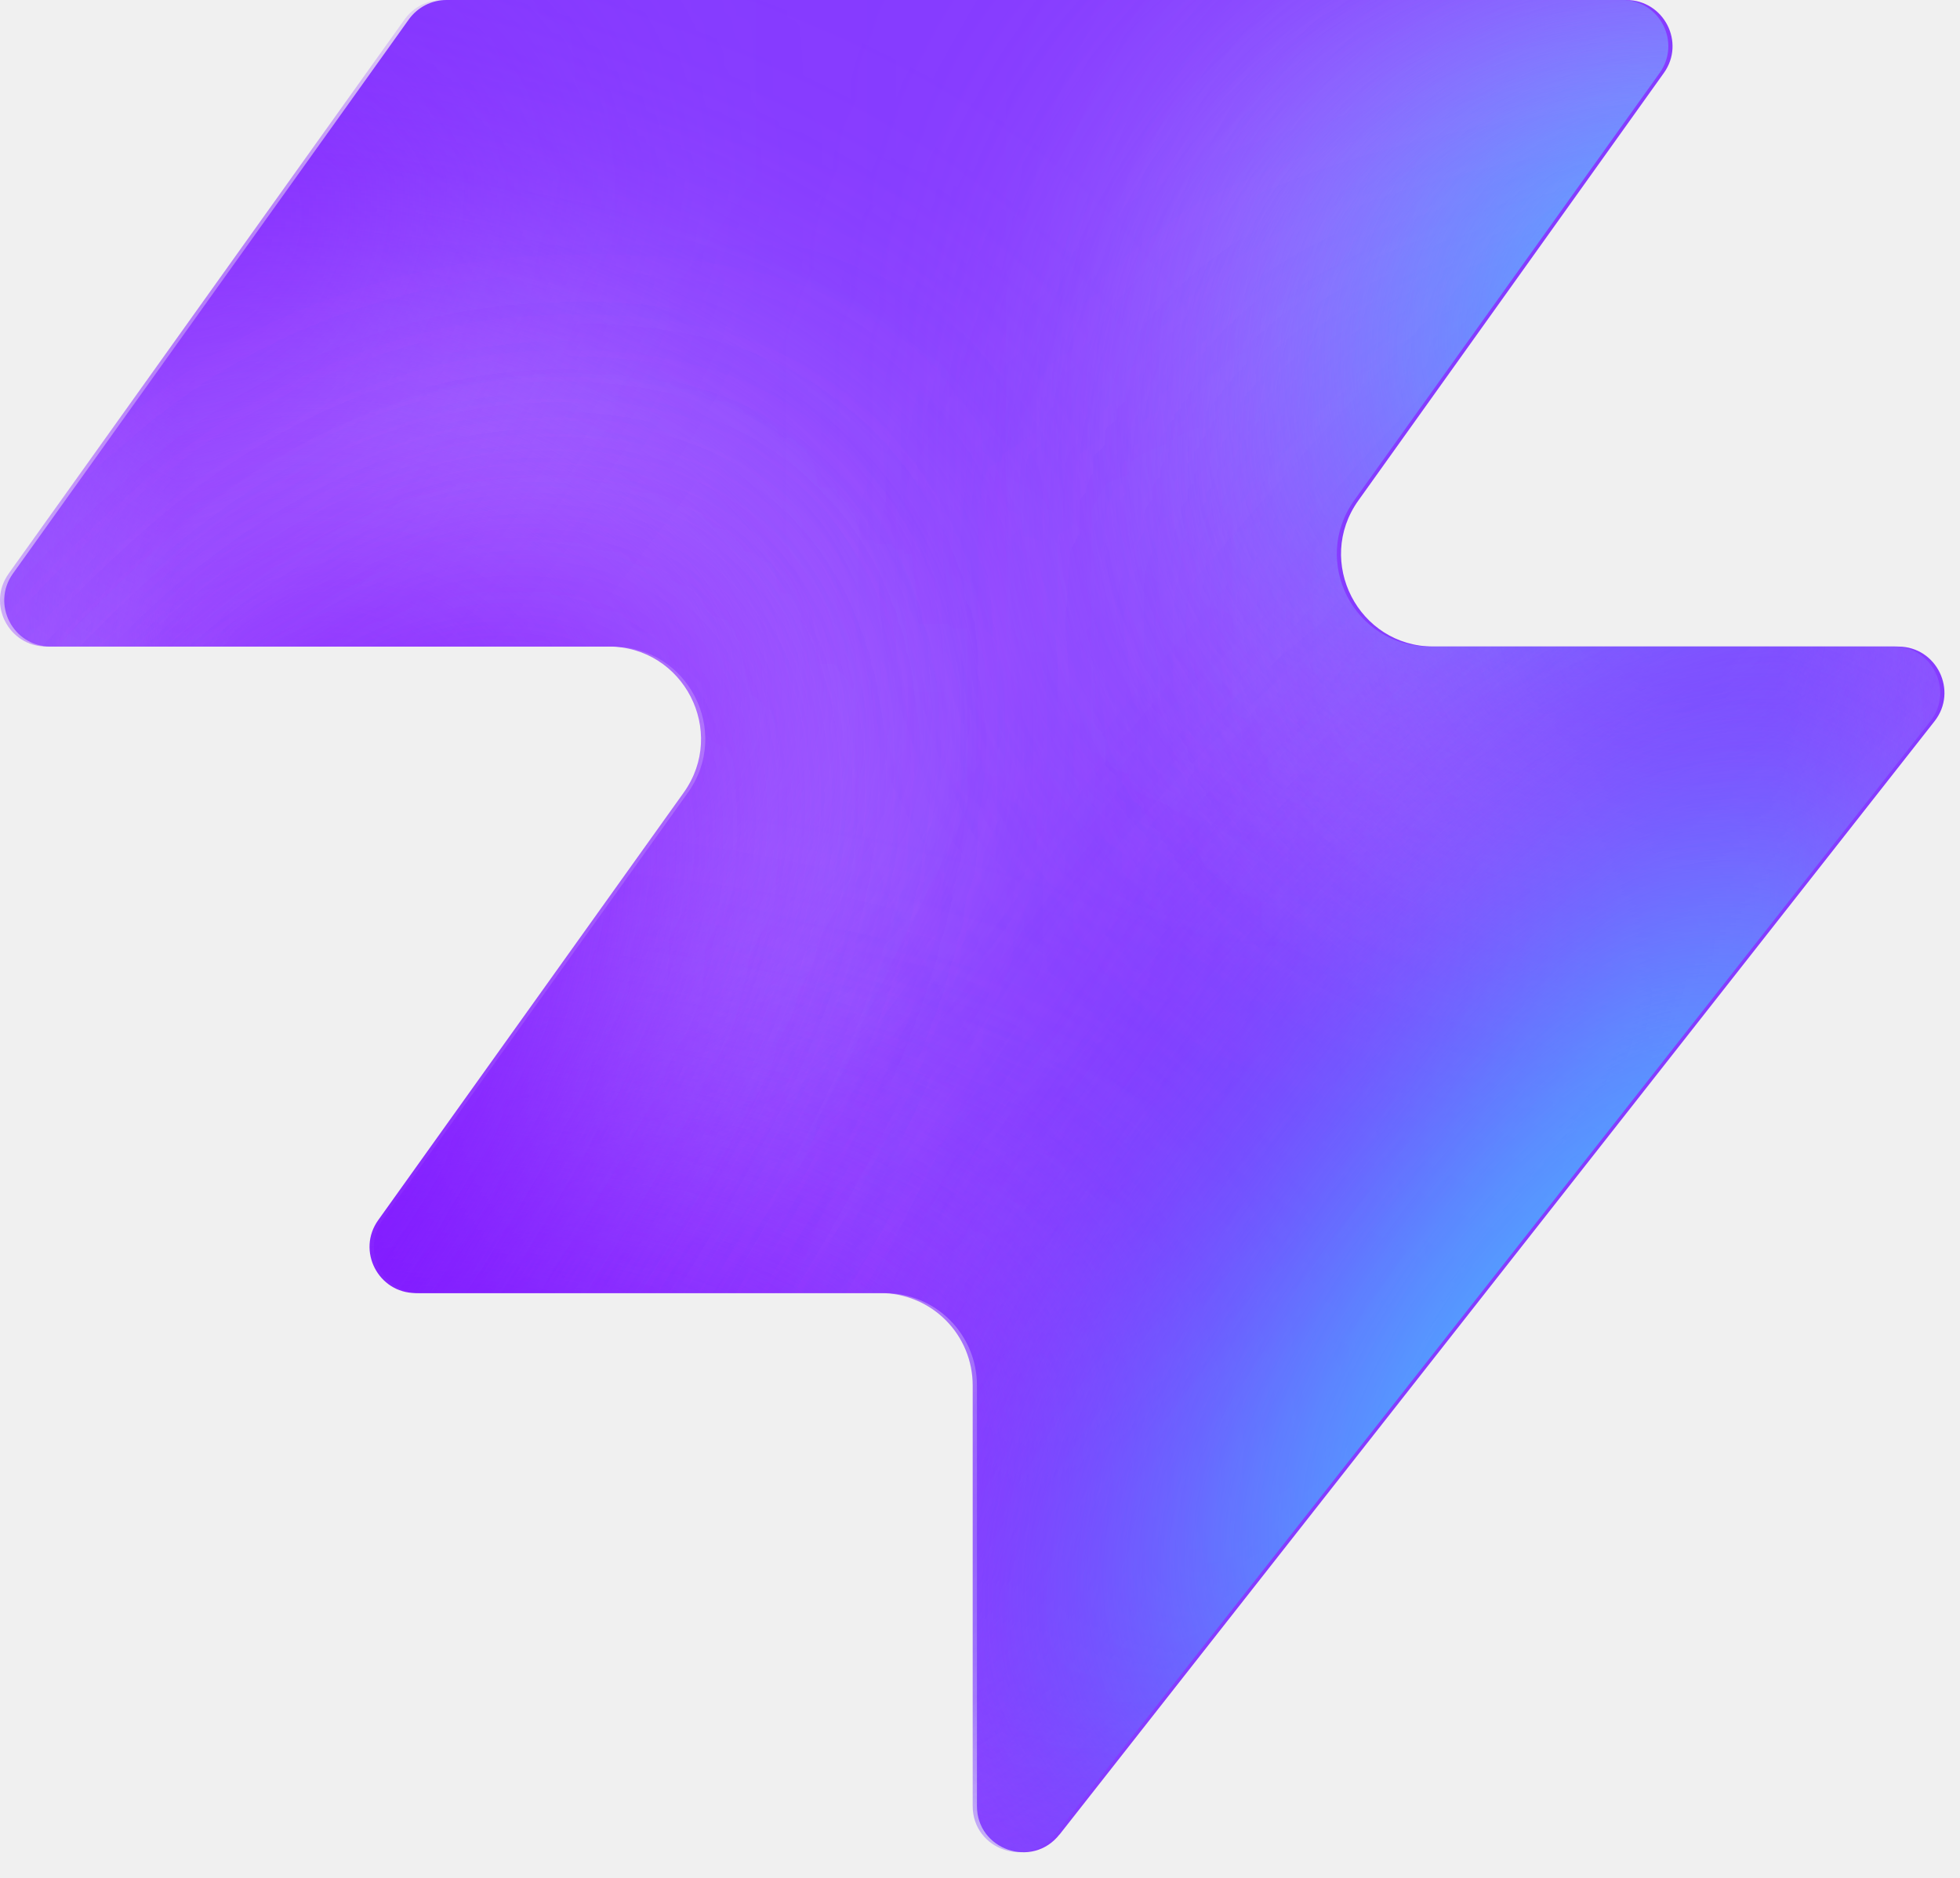
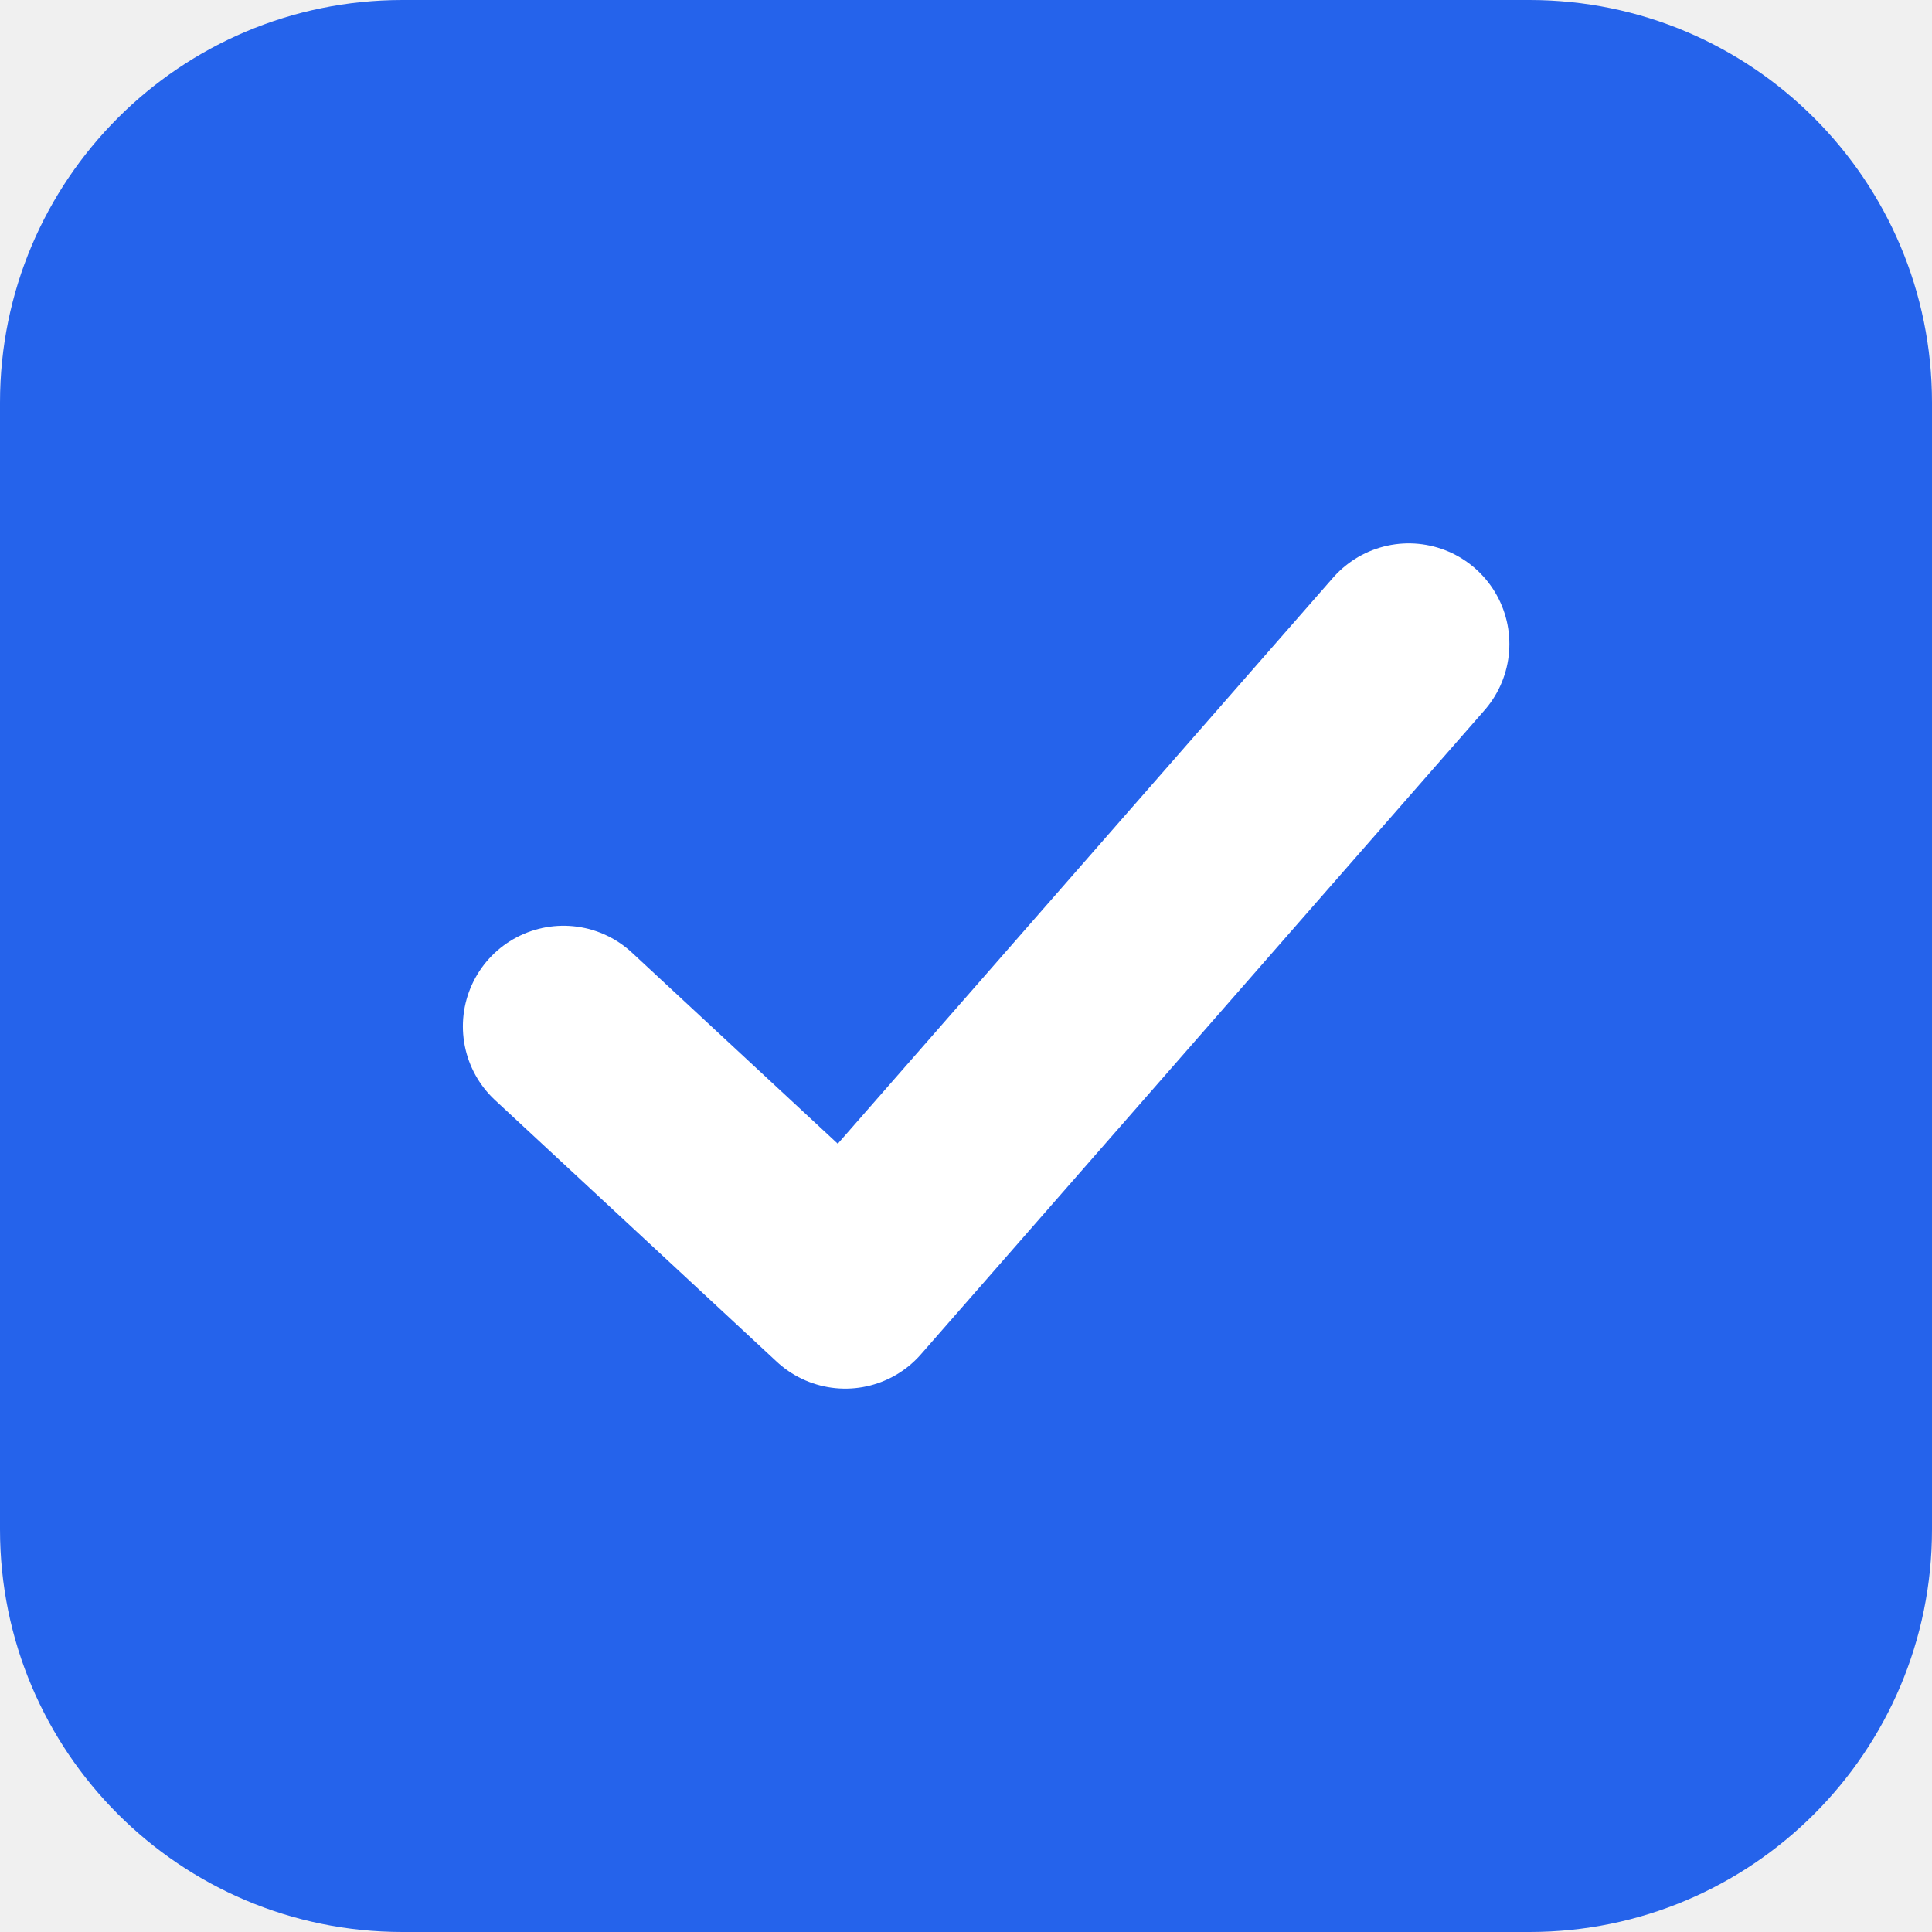
- <svg xmlns="http://www.w3.org/2000/svg" width="48" height="46" fill="none" viewBox="0 0 48 46">
-   <path fill="#863bff" d="M25.946 44.938c-.664.845-2.021.375-2.021-.698V33.937a2.26 2.26 0 0 0-2.262-2.262H10.287c-.92 0-1.456-1.04-.92-1.788l7.48-10.471c1.07-1.497 0-3.578-1.842-3.578H1.237c-.92 0-1.456-1.04-.92-1.788L10.013.474c.214-.297.556-.474.92-.474h28.894c.92 0 1.456 1.04.92 1.788l-7.48 10.471c-1.07 1.498 0 3.579 1.842 3.579h11.377c.943 0 1.473 1.088.89 1.83L25.947 44.94z" style="fill:#863bff;fill:color(display-p3 .525 .23 1);fill-opacity:1" />
-   <mask id="a" width="48" height="46" x="0" y="0" maskUnits="userSpaceOnUse" style="mask-type:alpha">
-     <path fill="#000" d="M25.842 44.938c-.664.844-2.021.375-2.021-.698V33.937a2.26 2.26 0 0 0-2.262-2.262H10.183c-.92 0-1.456-1.04-.92-1.788l7.48-10.471c1.07-1.498 0-3.579-1.842-3.579H1.133c-.92 0-1.456-1.04-.92-1.787L9.91.473c.214-.297.556-.474.92-.474h28.894c.92 0 1.456 1.04.92 1.788l-7.48 10.471c-1.07 1.498 0 3.578 1.842 3.578h11.377c.943 0 1.473 1.088.89 1.832L25.843 44.94z" style="fill:#000;fill-opacity:1" />
-   </mask>
-   <g mask="url(#a)">
-     <g filter="url(#b)">
-       <ellipse cx="5.508" cy="14.704" fill="#ede6ff" rx="5.508" ry="14.704" style="fill:#ede6ff;fill:color(display-p3 .927 .903 1);fill-opacity:1" transform="matrix(.00324 1 1 -.00324 -4.47 31.516)" />
-     </g>
-     <g filter="url(#c)">
-       <ellipse cx="10.399" cy="29.851" fill="#ede6ff" rx="10.399" ry="29.851" style="fill:#ede6ff;fill:color(display-p3 .927 .903 1);fill-opacity:1" transform="matrix(.00324 1 1 -.00324 -39.328 7.883)" />
-     </g>
-     <g filter="url(#d)">
-       <ellipse cx="5.508" cy="30.487" fill="#7e14ff" rx="5.508" ry="30.487" style="fill:#7e14ff;fill:color(display-p3 .492 .077 1);fill-opacity:1" transform="rotate(89.814 -25.913 -14.639)scale(1 -1)" />
-     </g>
-     <g filter="url(#e)">
-       <ellipse cx="5.508" cy="30.599" fill="#7e14ff" rx="5.508" ry="30.599" style="fill:#7e14ff;fill:color(display-p3 .492 .077 1);fill-opacity:1" transform="rotate(89.814 -32.644 -3.334)scale(1 -1)" />
-     </g>
-     <g filter="url(#f)">
-       <ellipse cx="5.508" cy="30.599" fill="#7e14ff" rx="5.508" ry="30.599" style="fill:#7e14ff;fill:color(display-p3 .492 .077 1);fill-opacity:1" transform="matrix(.00324 1 1 -.00324 -34.34 30.47)" />
-     </g>
-     <g filter="url(#g)">
-       <ellipse cx="14.072" cy="22.078" fill="#ede6ff" rx="14.072" ry="22.078" style="fill:#ede6ff;fill:color(display-p3 .927 .903 1);fill-opacity:1" transform="rotate(93.35 24.506 48.493)scale(-1 1)" />
-     </g>
-     <g filter="url(#h)">
-       <ellipse cx="3.47" cy="21.501" fill="#7e14ff" rx="3.47" ry="21.501" style="fill:#7e14ff;fill:color(display-p3 .492 .077 1);fill-opacity:1" transform="rotate(89.009 28.708 47.59)scale(-1 1)" />
-     </g>
-     <g filter="url(#i)">
-       <ellipse cx="3.47" cy="21.501" fill="#7e14ff" rx="3.47" ry="21.501" style="fill:#7e14ff;fill:color(display-p3 .492 .077 1);fill-opacity:1" transform="rotate(89.009 28.708 47.59)scale(-1 1)" />
-     </g>
-     <g filter="url(#j)">
-       <ellipse cx=".387" cy="8.972" fill="#7e14ff" rx="4.407" ry="29.108" style="fill:#7e14ff;fill:color(display-p3 .492 .077 1);fill-opacity:1" transform="rotate(39.51 .387 8.972)" />
-     </g>
-     <g filter="url(#k)">
-       <ellipse cx="47.523" cy="-6.092" fill="#7e14ff" rx="4.407" ry="29.108" style="fill:#7e14ff;fill:color(display-p3 .492 .077 1);fill-opacity:1" transform="rotate(37.892 47.523 -6.092)" />
-     </g>
-     <g filter="url(#l)">
-       <ellipse cx="41.412" cy="6.333" fill="#47bfff" rx="5.971" ry="9.665" style="fill:#47bfff;fill:color(display-p3 .28 .748 1);fill-opacity:1" transform="rotate(37.892 41.412 6.333)" />
-     </g>
-     <g filter="url(#m)">
-       <ellipse cx="-1.879" cy="38.332" fill="#7e14ff" rx="4.407" ry="29.108" style="fill:#7e14ff;fill:color(display-p3 .492 .077 1);fill-opacity:1" transform="rotate(37.892 -1.88 38.332)" />
-     </g>
-     <g filter="url(#n)">
-       <ellipse cx="-1.879" cy="38.332" fill="#7e14ff" rx="4.407" ry="29.108" style="fill:#7e14ff;fill:color(display-p3 .492 .077 1);fill-opacity:1" transform="rotate(37.892 -1.88 38.332)" />
-     </g>
-     <g filter="url(#o)">
-       <ellipse cx="35.651" cy="29.907" fill="#7e14ff" rx="4.407" ry="29.108" style="fill:#7e14ff;fill:color(display-p3 .492 .077 1);fill-opacity:1" transform="rotate(37.892 35.651 29.907)" />
-     </g>
-     <g filter="url(#p)">
-       <ellipse cx="38.418" cy="32.4" fill="#47bfff" rx="5.971" ry="15.297" style="fill:#47bfff;fill:color(display-p3 .28 .748 1);fill-opacity:1" transform="rotate(37.892 38.418 32.4)" />
-     </g>
-   </g>
-   <defs>
-     <filter id="b" width="60.045" height="41.654" x="-19.77" y="16.149" color-interpolation-filters="sRGB" filterUnits="userSpaceOnUse">
-       <feFlood flood-opacity="0" result="BackgroundImageFix" />
-       <feBlend in="SourceGraphic" in2="BackgroundImageFix" result="shape" />
-       <feGaussianBlur result="effect1_foregroundBlur_2002_17158" stdDeviation="7.659" />
-     </filter>
-     <filter id="c" width="90.34" height="51.437" x="-54.613" y="-7.533" color-interpolation-filters="sRGB" filterUnits="userSpaceOnUse">
-       <feFlood flood-opacity="0" result="BackgroundImageFix" />
-       <feBlend in="SourceGraphic" in2="BackgroundImageFix" result="shape" />
-       <feGaussianBlur result="effect1_foregroundBlur_2002_17158" stdDeviation="7.659" />
-     </filter>
-     <filter id="d" width="79.355" height="29.4" x="-49.64" y="2.03" color-interpolation-filters="sRGB" filterUnits="userSpaceOnUse">
-       <feFlood flood-opacity="0" result="BackgroundImageFix" />
-       <feBlend in="SourceGraphic" in2="BackgroundImageFix" result="shape" />
-       <feGaussianBlur result="effect1_foregroundBlur_2002_17158" stdDeviation="4.596" />
-     </filter>
-     <filter id="e" width="79.579" height="29.4" x="-45.045" y="20.029" color-interpolation-filters="sRGB" filterUnits="userSpaceOnUse">
-       <feFlood flood-opacity="0" result="BackgroundImageFix" />
-       <feBlend in="SourceGraphic" in2="BackgroundImageFix" result="shape" />
-       <feGaussianBlur result="effect1_foregroundBlur_2002_17158" stdDeviation="4.596" />
-     </filter>
-     <filter id="f" width="79.579" height="29.4" x="-43.513" y="21.178" color-interpolation-filters="sRGB" filterUnits="userSpaceOnUse">
-       <feFlood flood-opacity="0" result="BackgroundImageFix" />
-       <feBlend in="SourceGraphic" in2="BackgroundImageFix" result="shape" />
-       <feGaussianBlur result="effect1_foregroundBlur_2002_17158" stdDeviation="4.596" />
-     </filter>
-     <filter id="g" width="74.749" height="58.852" x="15.756" y="-17.901" color-interpolation-filters="sRGB" filterUnits="userSpaceOnUse">
-       <feFlood flood-opacity="0" result="BackgroundImageFix" />
-       <feBlend in="SourceGraphic" in2="BackgroundImageFix" result="shape" />
-       <feGaussianBlur result="effect1_foregroundBlur_2002_17158" stdDeviation="7.659" />
-     </filter>
-     <filter id="h" width="61.377" height="25.362" x="23.548" y="2.284" color-interpolation-filters="sRGB" filterUnits="userSpaceOnUse">
-       <feFlood flood-opacity="0" result="BackgroundImageFix" />
-       <feBlend in="SourceGraphic" in2="BackgroundImageFix" result="shape" />
-       <feGaussianBlur result="effect1_foregroundBlur_2002_17158" stdDeviation="4.596" />
-     </filter>
-     <filter id="i" width="61.377" height="25.362" x="23.548" y="2.284" color-interpolation-filters="sRGB" filterUnits="userSpaceOnUse">
-       <feFlood flood-opacity="0" result="BackgroundImageFix" />
-       <feBlend in="SourceGraphic" in2="BackgroundImageFix" result="shape" />
-       <feGaussianBlur result="effect1_foregroundBlur_2002_17158" stdDeviation="4.596" />
-     </filter>
-     <filter id="j" width="56.045" height="63.649" x="-27.636" y="-22.853" color-interpolation-filters="sRGB" filterUnits="userSpaceOnUse">
-       <feFlood flood-opacity="0" result="BackgroundImageFix" />
-       <feBlend in="SourceGraphic" in2="BackgroundImageFix" result="shape" />
-       <feGaussianBlur result="effect1_foregroundBlur_2002_17158" stdDeviation="4.596" />
-     </filter>
-     <filter id="k" width="54.814" height="64.646" x="20.116" y="-38.415" color-interpolation-filters="sRGB" filterUnits="userSpaceOnUse">
-       <feFlood flood-opacity="0" result="BackgroundImageFix" />
-       <feBlend in="SourceGraphic" in2="BackgroundImageFix" result="shape" />
-       <feGaussianBlur result="effect1_foregroundBlur_2002_17158" stdDeviation="4.596" />
-     </filter>
-     <filter id="l" width="33.541" height="35.313" x="24.641" y="-11.323" color-interpolation-filters="sRGB" filterUnits="userSpaceOnUse">
-       <feFlood flood-opacity="0" result="BackgroundImageFix" />
-       <feBlend in="SourceGraphic" in2="BackgroundImageFix" result="shape" />
-       <feGaussianBlur result="effect1_foregroundBlur_2002_17158" stdDeviation="4.596" />
-     </filter>
-     <filter id="m" width="54.814" height="64.646" x="-29.286" y="6.009" color-interpolation-filters="sRGB" filterUnits="userSpaceOnUse">
-       <feFlood flood-opacity="0" result="BackgroundImageFix" />
-       <feBlend in="SourceGraphic" in2="BackgroundImageFix" result="shape" />
-       <feGaussianBlur result="effect1_foregroundBlur_2002_17158" stdDeviation="4.596" />
-     </filter>
-     <filter id="n" width="54.814" height="64.646" x="-29.286" y="6.009" color-interpolation-filters="sRGB" filterUnits="userSpaceOnUse">
-       <feFlood flood-opacity="0" result="BackgroundImageFix" />
-       <feBlend in="SourceGraphic" in2="BackgroundImageFix" result="shape" />
-       <feGaussianBlur result="effect1_foregroundBlur_2002_17158" stdDeviation="4.596" />
-     </filter>
-     <filter id="o" width="54.814" height="64.646" x="8.244" y="-2.416" color-interpolation-filters="sRGB" filterUnits="userSpaceOnUse">
-       <feFlood flood-opacity="0" result="BackgroundImageFix" />
-       <feBlend in="SourceGraphic" in2="BackgroundImageFix" result="shape" />
-       <feGaussianBlur result="effect1_foregroundBlur_2002_17158" stdDeviation="4.596" />
-     </filter>
-     <filter id="p" width="39.409" height="43.623" x="18.713" y="10.588" color-interpolation-filters="sRGB" filterUnits="userSpaceOnUse">
-       <feFlood flood-opacity="0" result="BackgroundImageFix" />
-       <feBlend in="SourceGraphic" in2="BackgroundImageFix" result="shape" />
-       <feGaussianBlur result="effect1_foregroundBlur_2002_17158" stdDeviation="4.596" />
-     </filter>
-   </defs>
+ <svg xmlns="http://www.w3.org/2000/svg" viewBox="0 0 48 48">
+   <rect width="48" height="48" rx="10" fill="#2563eb" />
+   <path fill="none" stroke="#fff" stroke-width="5" stroke-linecap="round" stroke-linejoin="round" d="M14 25.5 21 32 35 16" />
</svg>
